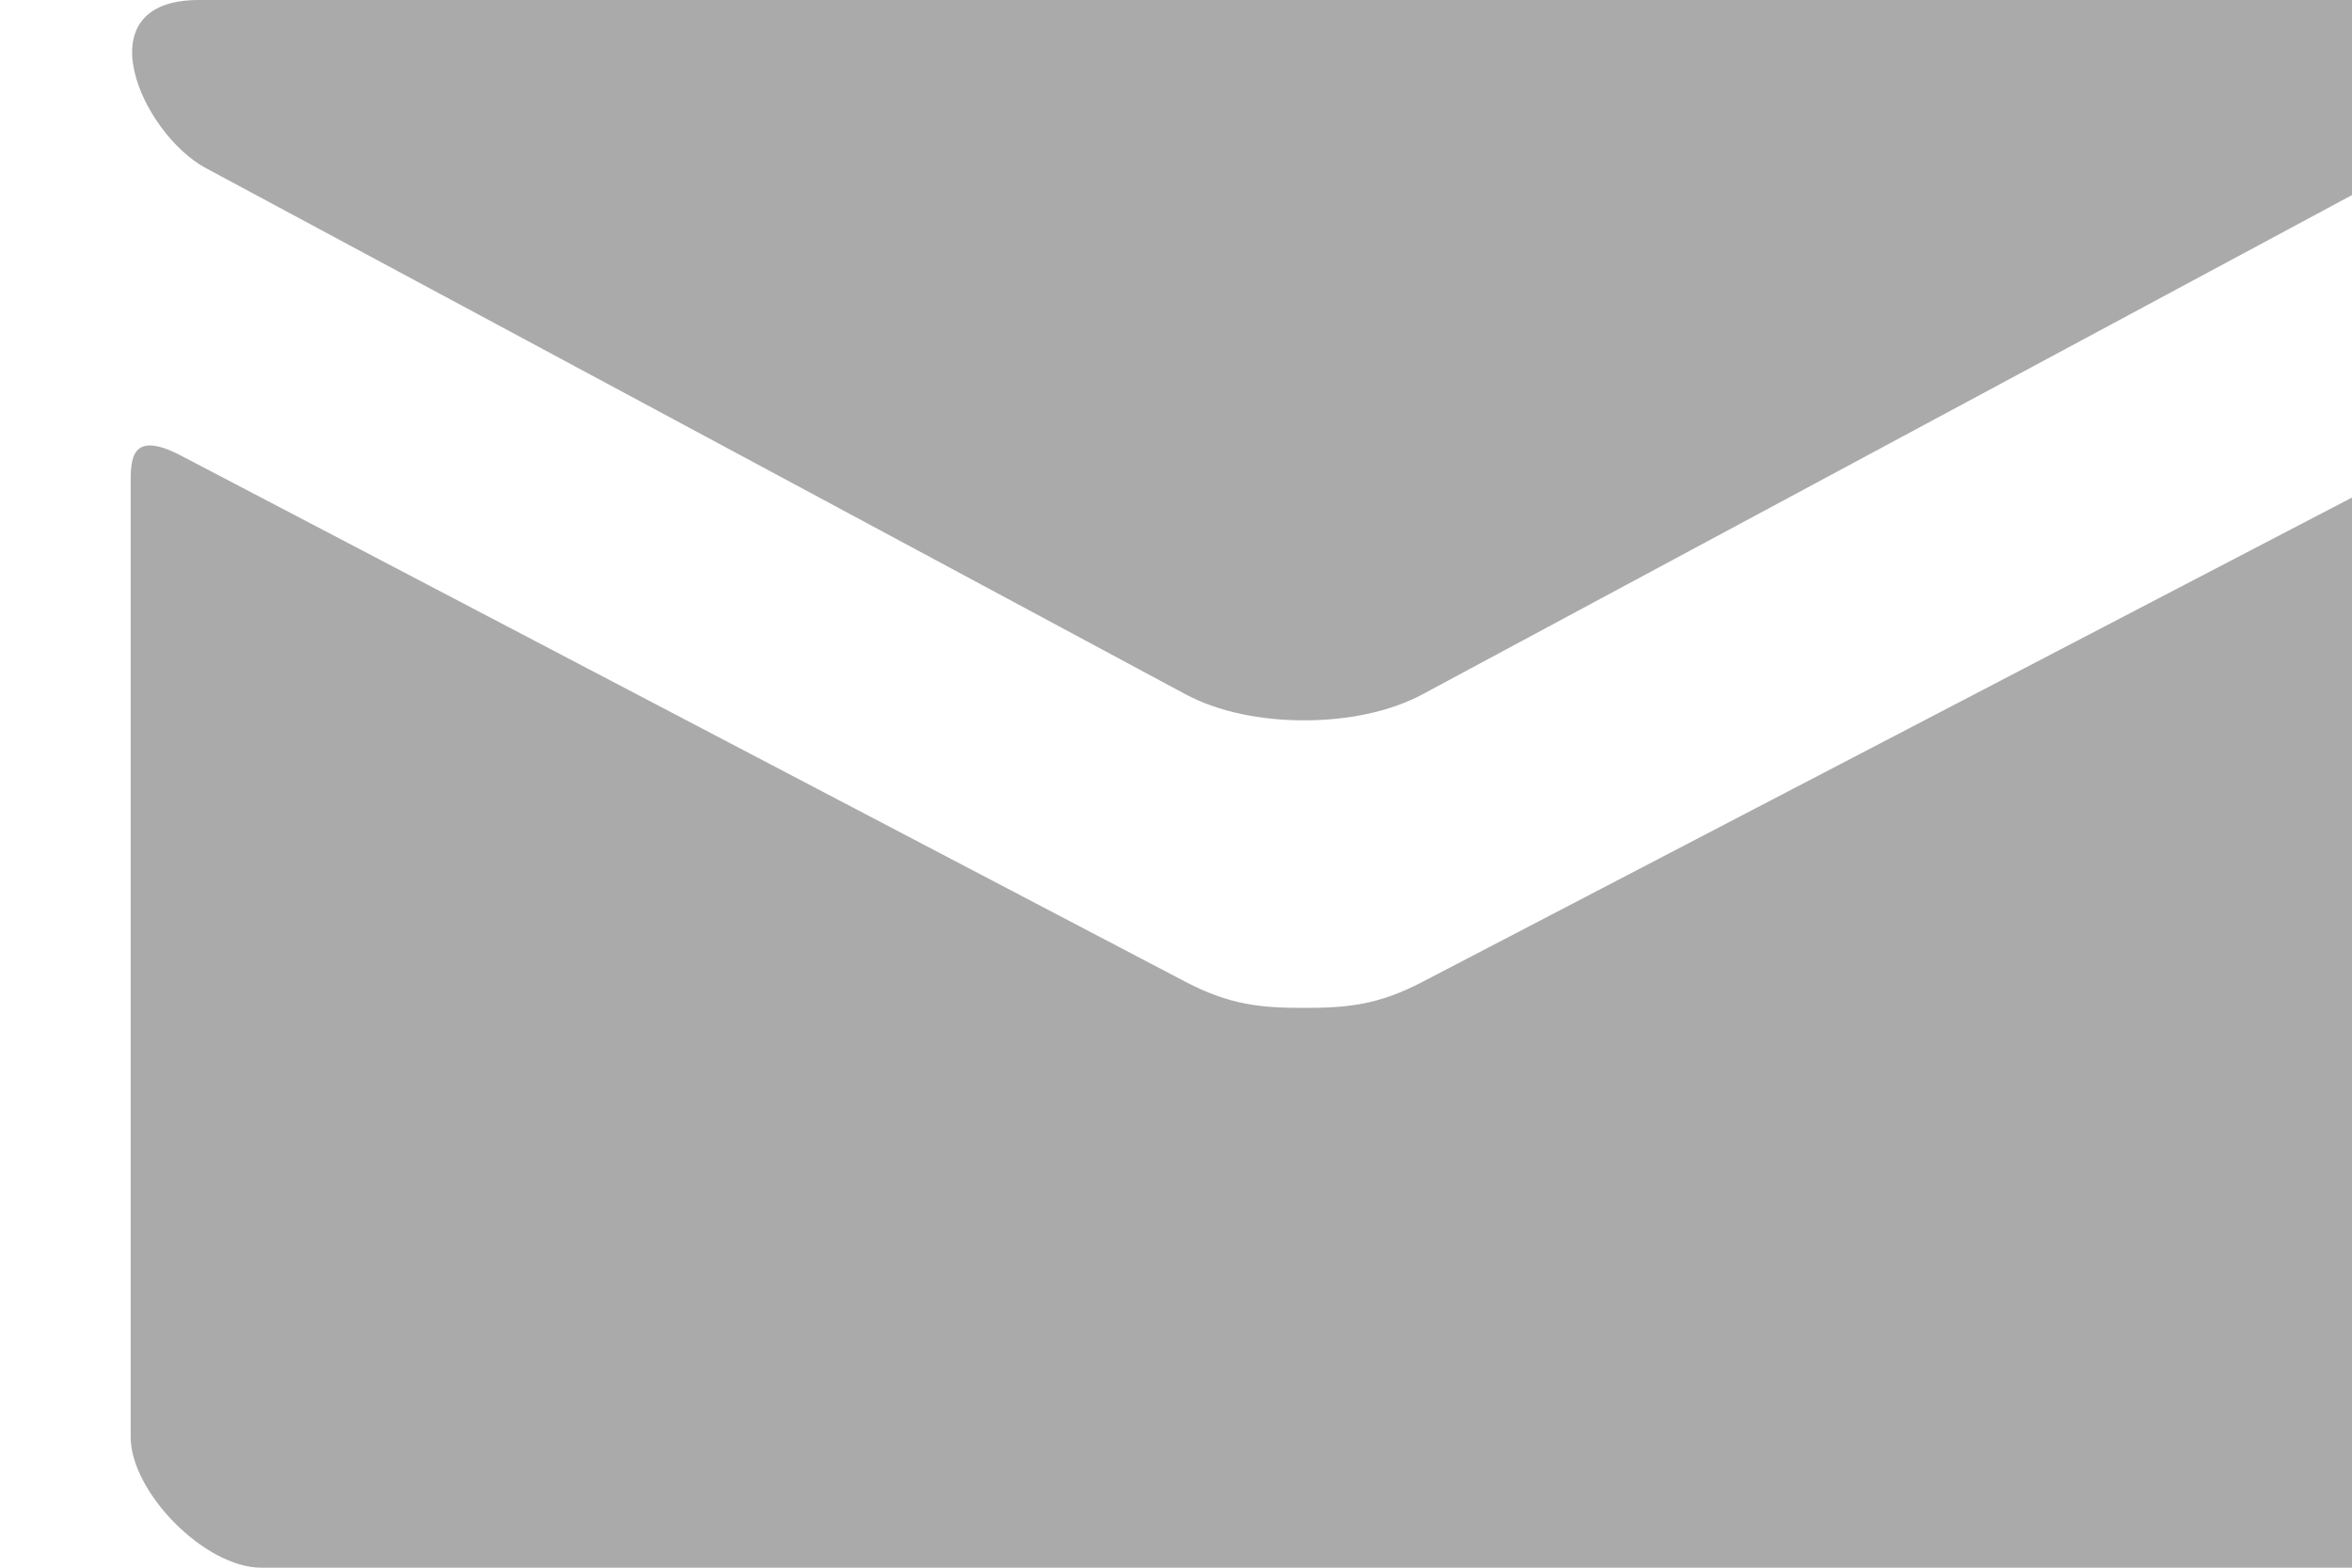
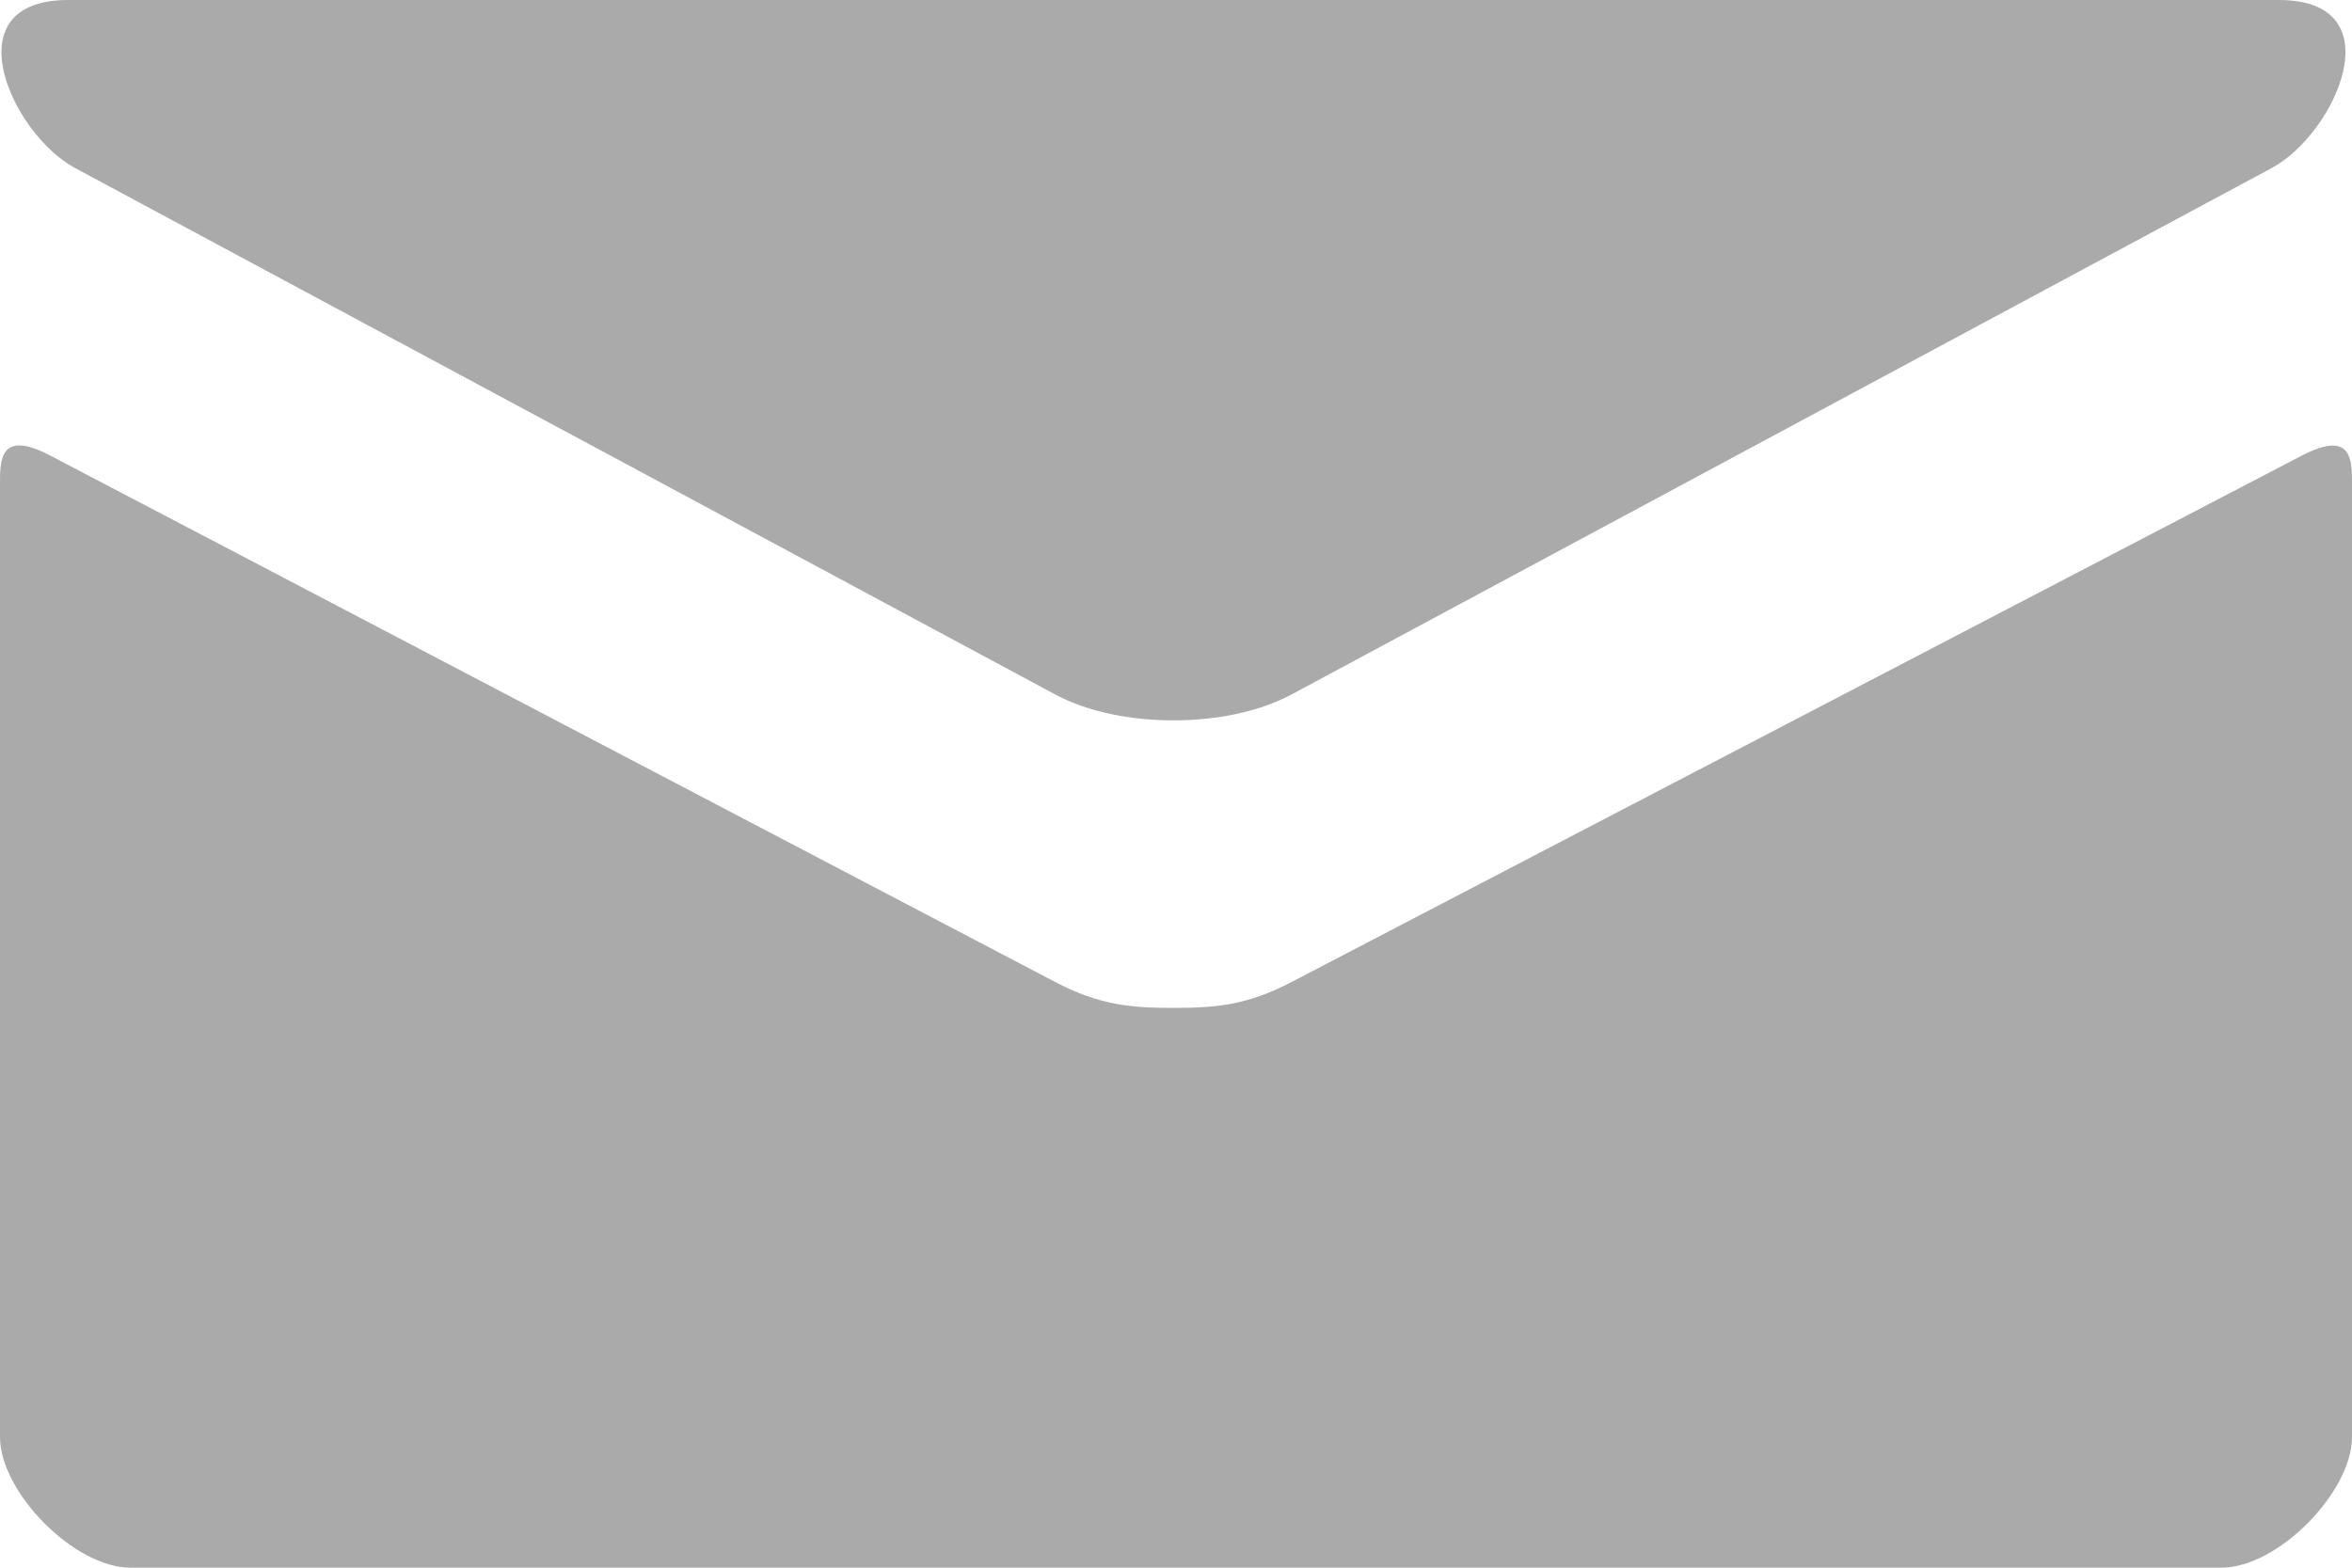
- <svg xmlns="http://www.w3.org/2000/svg" viewBox="0 0 18 12" version="1.1">
-   <path fill="#aaa" d="M1.574,1.286 C2.062,1.548 8.822,5.18 9.074,5.315 C9.326,5.45 9.652,5.514 9.98,5.514 C10.308,5.514 10.634,5.45 10.886,5.315 C11.138,5.18 17.898,1.548 18.386,1.286 C18.875,1.023 19.337,0 18.44,0 L1.521,0 C0.624,0 1.086,1.023 1.574,1.286 L1.574,1.286 Z M18.613,3.489 C18.058,3.778 11.226,7.338 10.886,7.516 C10.546,7.694 10.308,7.715 9.98,7.715 C9.652,7.715 9.414,7.694 9.074,7.516 C8.734,7.338 1.941,3.777 1.386,3.488 C0.996,3.284 1,3.523 1,3.707 L1,11 C1,11.42 1.566,12 2,12 L18,12 C18.434,12 19,11.42 19,11 L19,3.708 C19,3.524 19.004,3.285 18.613,3.489 L18.613,3.489 Z" />
+ <svg xmlns="http://www.w3.org/2000/svg" width="18px" height="12px" viewBox="0 0 18 12" version="1.1">
+   <g stroke="none" stroke-width="1" fill="none" fill-rule="evenodd">
+     <path d="M0.574,1.286 C1.062,1.548 7.822,5.18 8.074,5.315 C8.326,5.45 8.652,5.514 8.98,5.514 C9.308,5.514 9.634,5.45 9.886,5.315 C10.138,5.18 16.898,1.548 17.386,1.286 C17.875,1.023 18.337,0 17.44,0 L0.521,0 C-0.376,0 0.086,1.023 0.574,1.286 L0.574,1.286 L0.574,1.286 Z M17.613,3.489 C17.058,3.778 10.226,7.338 9.886,7.516 C9.546,7.694 9.308,7.715 8.98,7.715 C8.652,7.715 8.414,7.694 8.074,7.516 C7.734,7.338 0.941,3.777 0.386,3.488 C-0.004,3.284 -2.77555756e-16,3.523 -2.77555756e-16,3.707 L-2.77555756e-16,11 C-2.77555756e-16,11.42 0.566,12 1,12 L17,12 C17.434,12 18,11.42 18,11 L18,3.708 C18,3.524 18.004,3.285 17.613,3.489 L17.613,3.489 L17.613,3.489 Z" id="Shape" fill="#AAAAAA" />
+   </g>
</svg>
